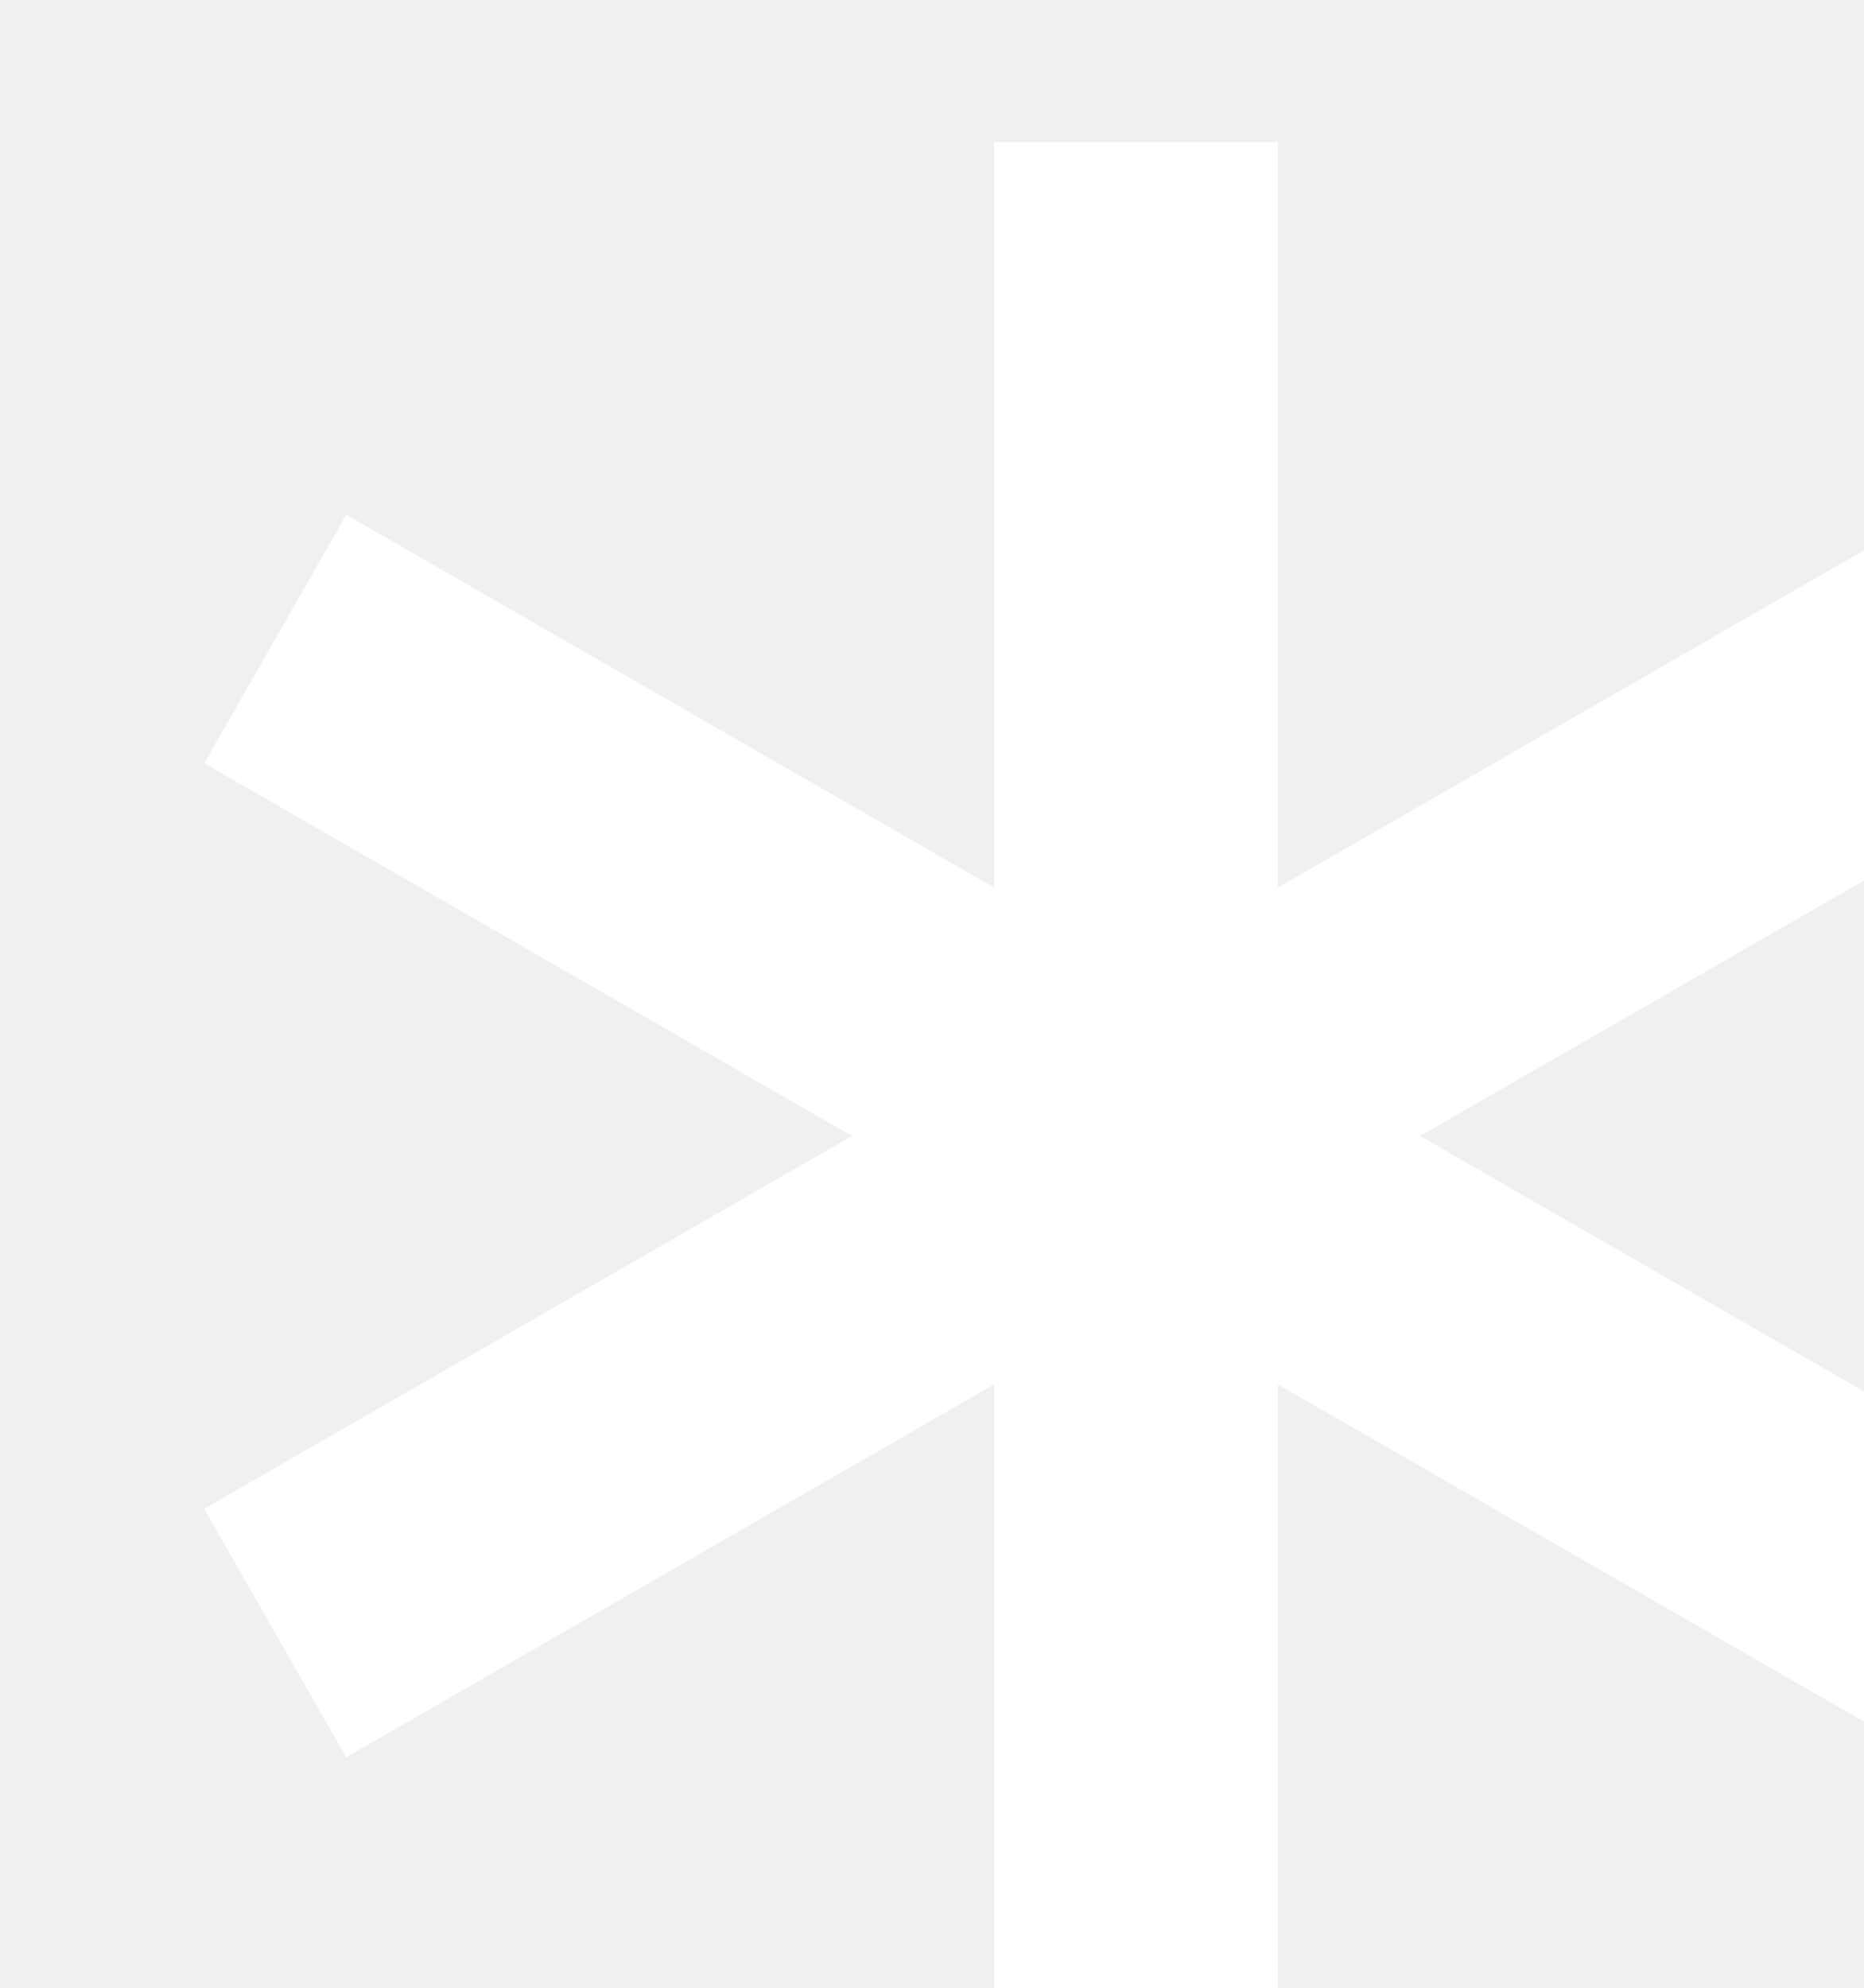
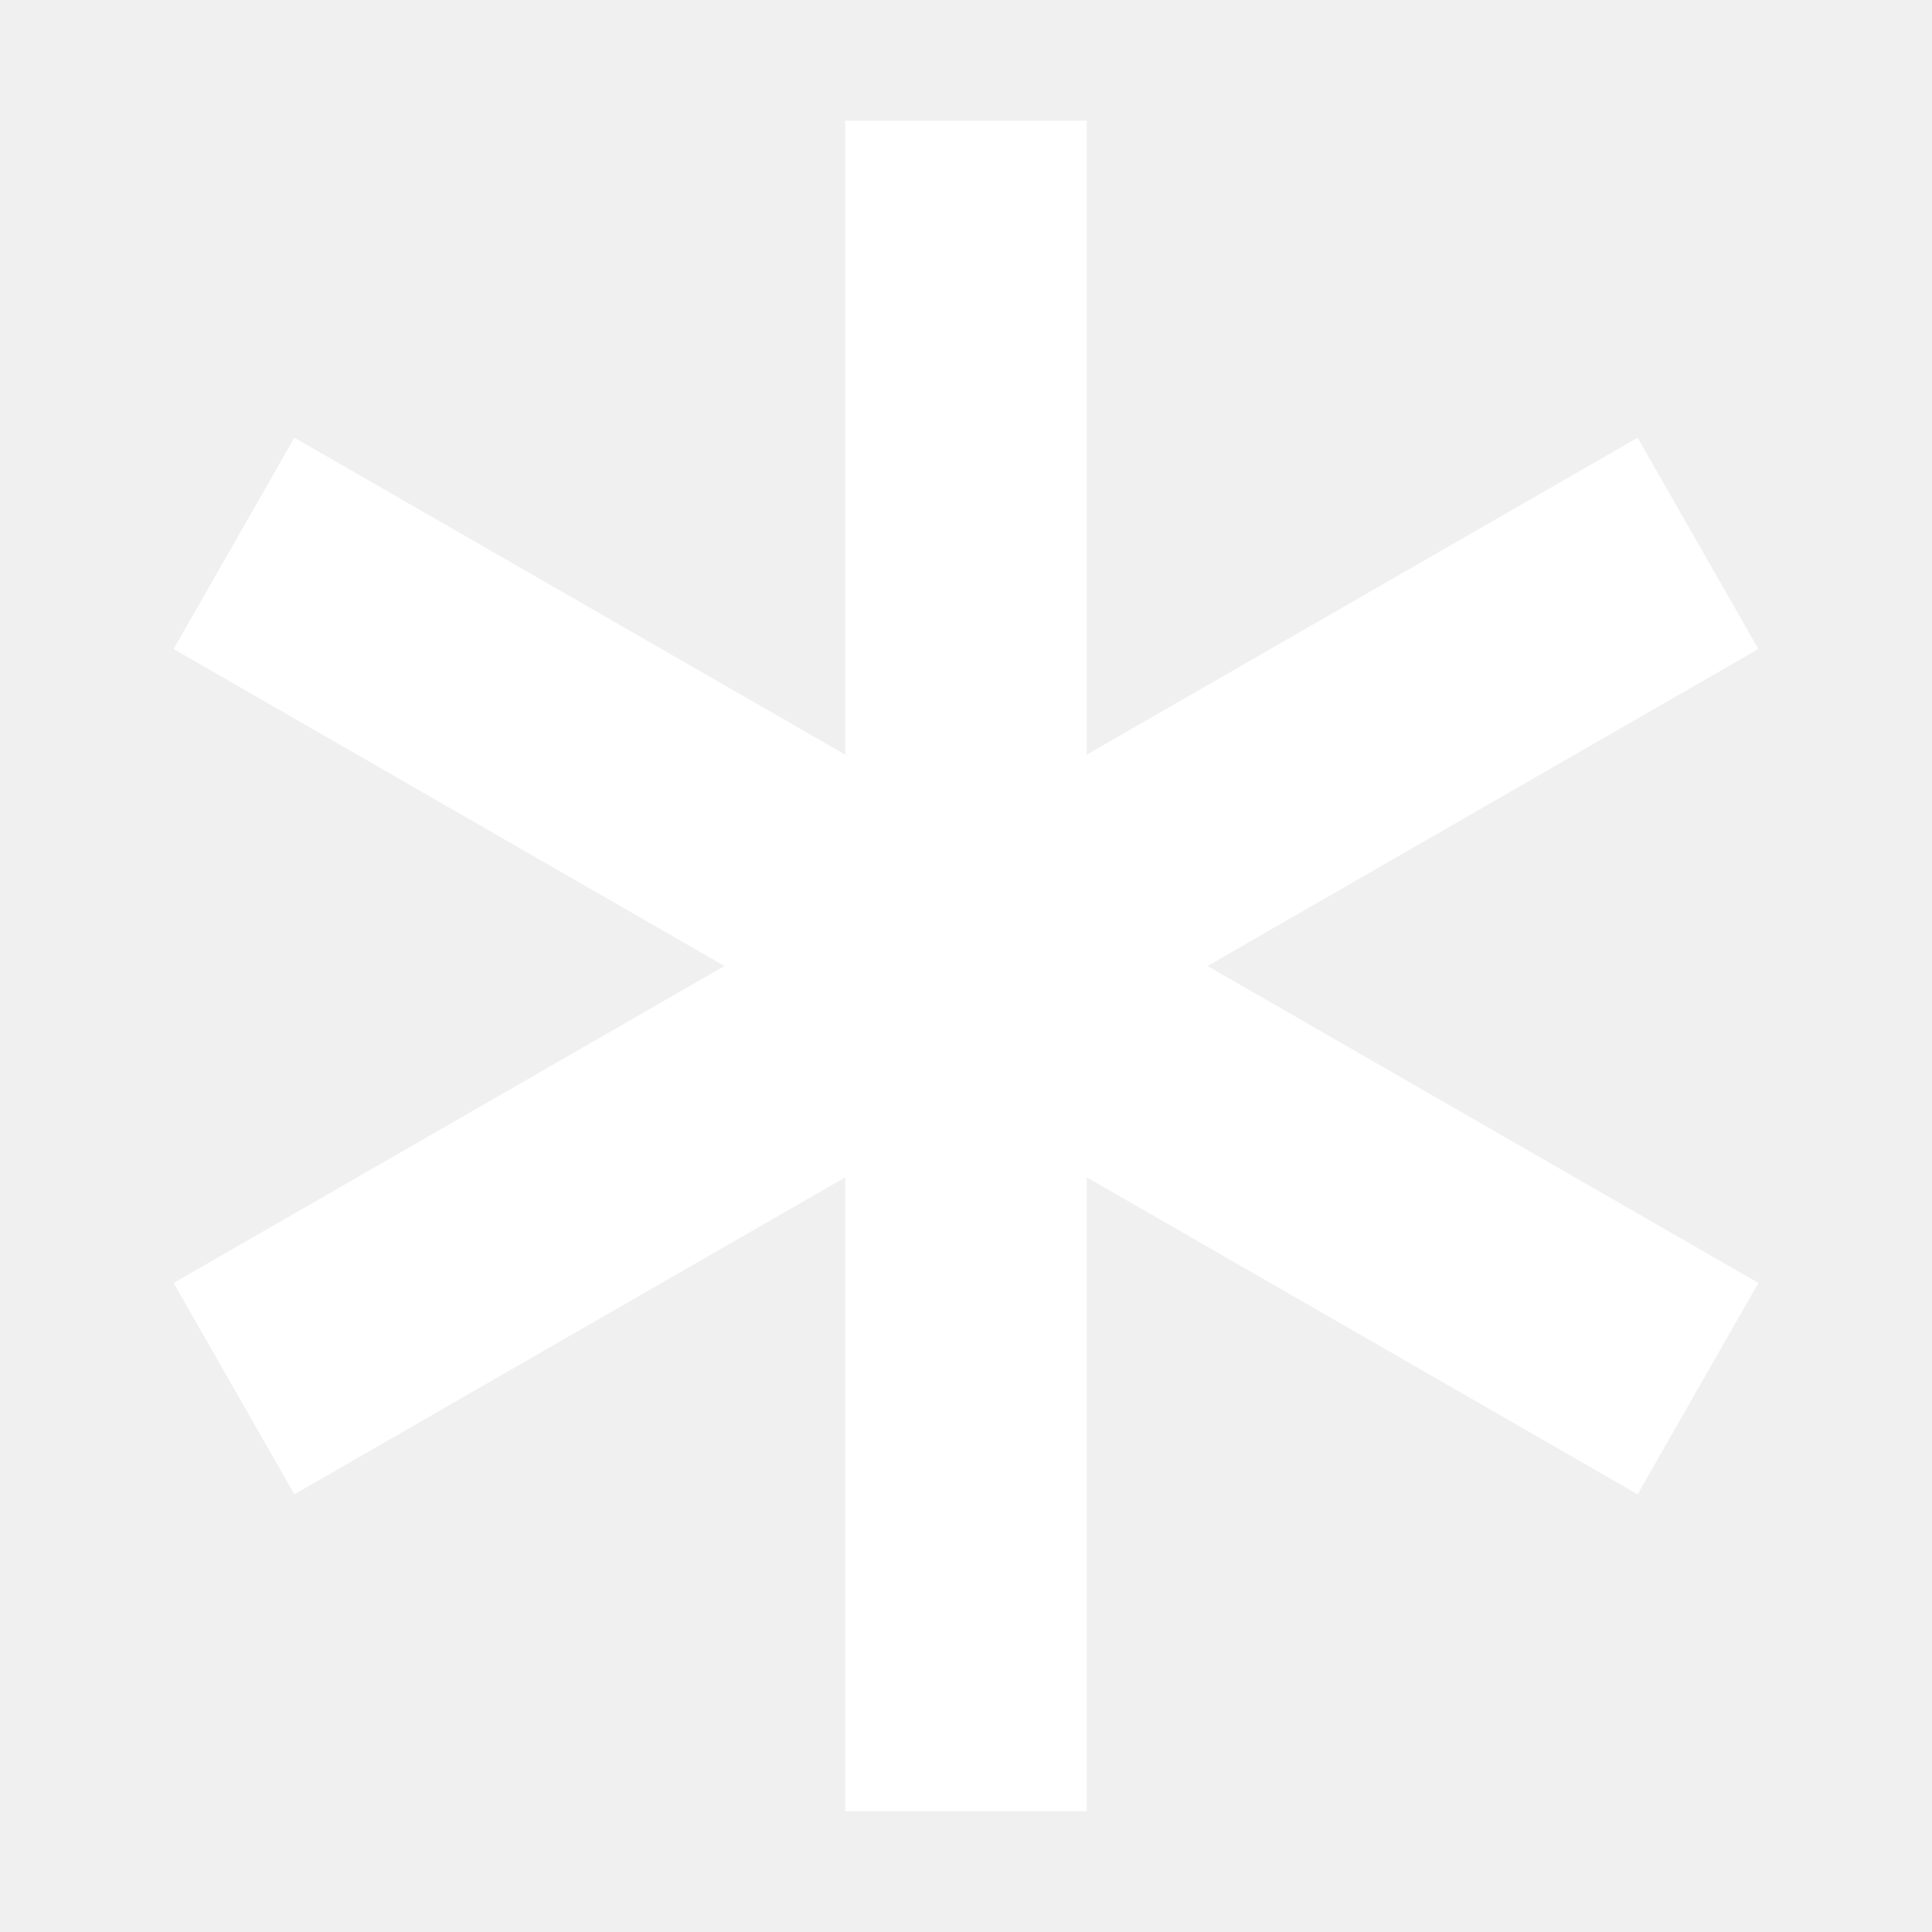
- <svg xmlns="http://www.w3.org/2000/svg">
+ <svg xmlns="http://www.w3.org/2000/svg" width="16" height="16">
  <path style="fill:#ffffff;fill-opacity:1;stroke:none" d="m 7,1 0,5.25 -4.562,-2.625 -1,1.75 L 6,8 l -4.562,2.625 1,1.75 L 7,9.75 7,15 l 2,0 0,-5.25 4.562,2.625 1,-1.75 L 10,8 l 4.562,-2.625 -1,-1.75 L 9,6.25 9,1 7,1 z" id="rect3890" />
</svg>
